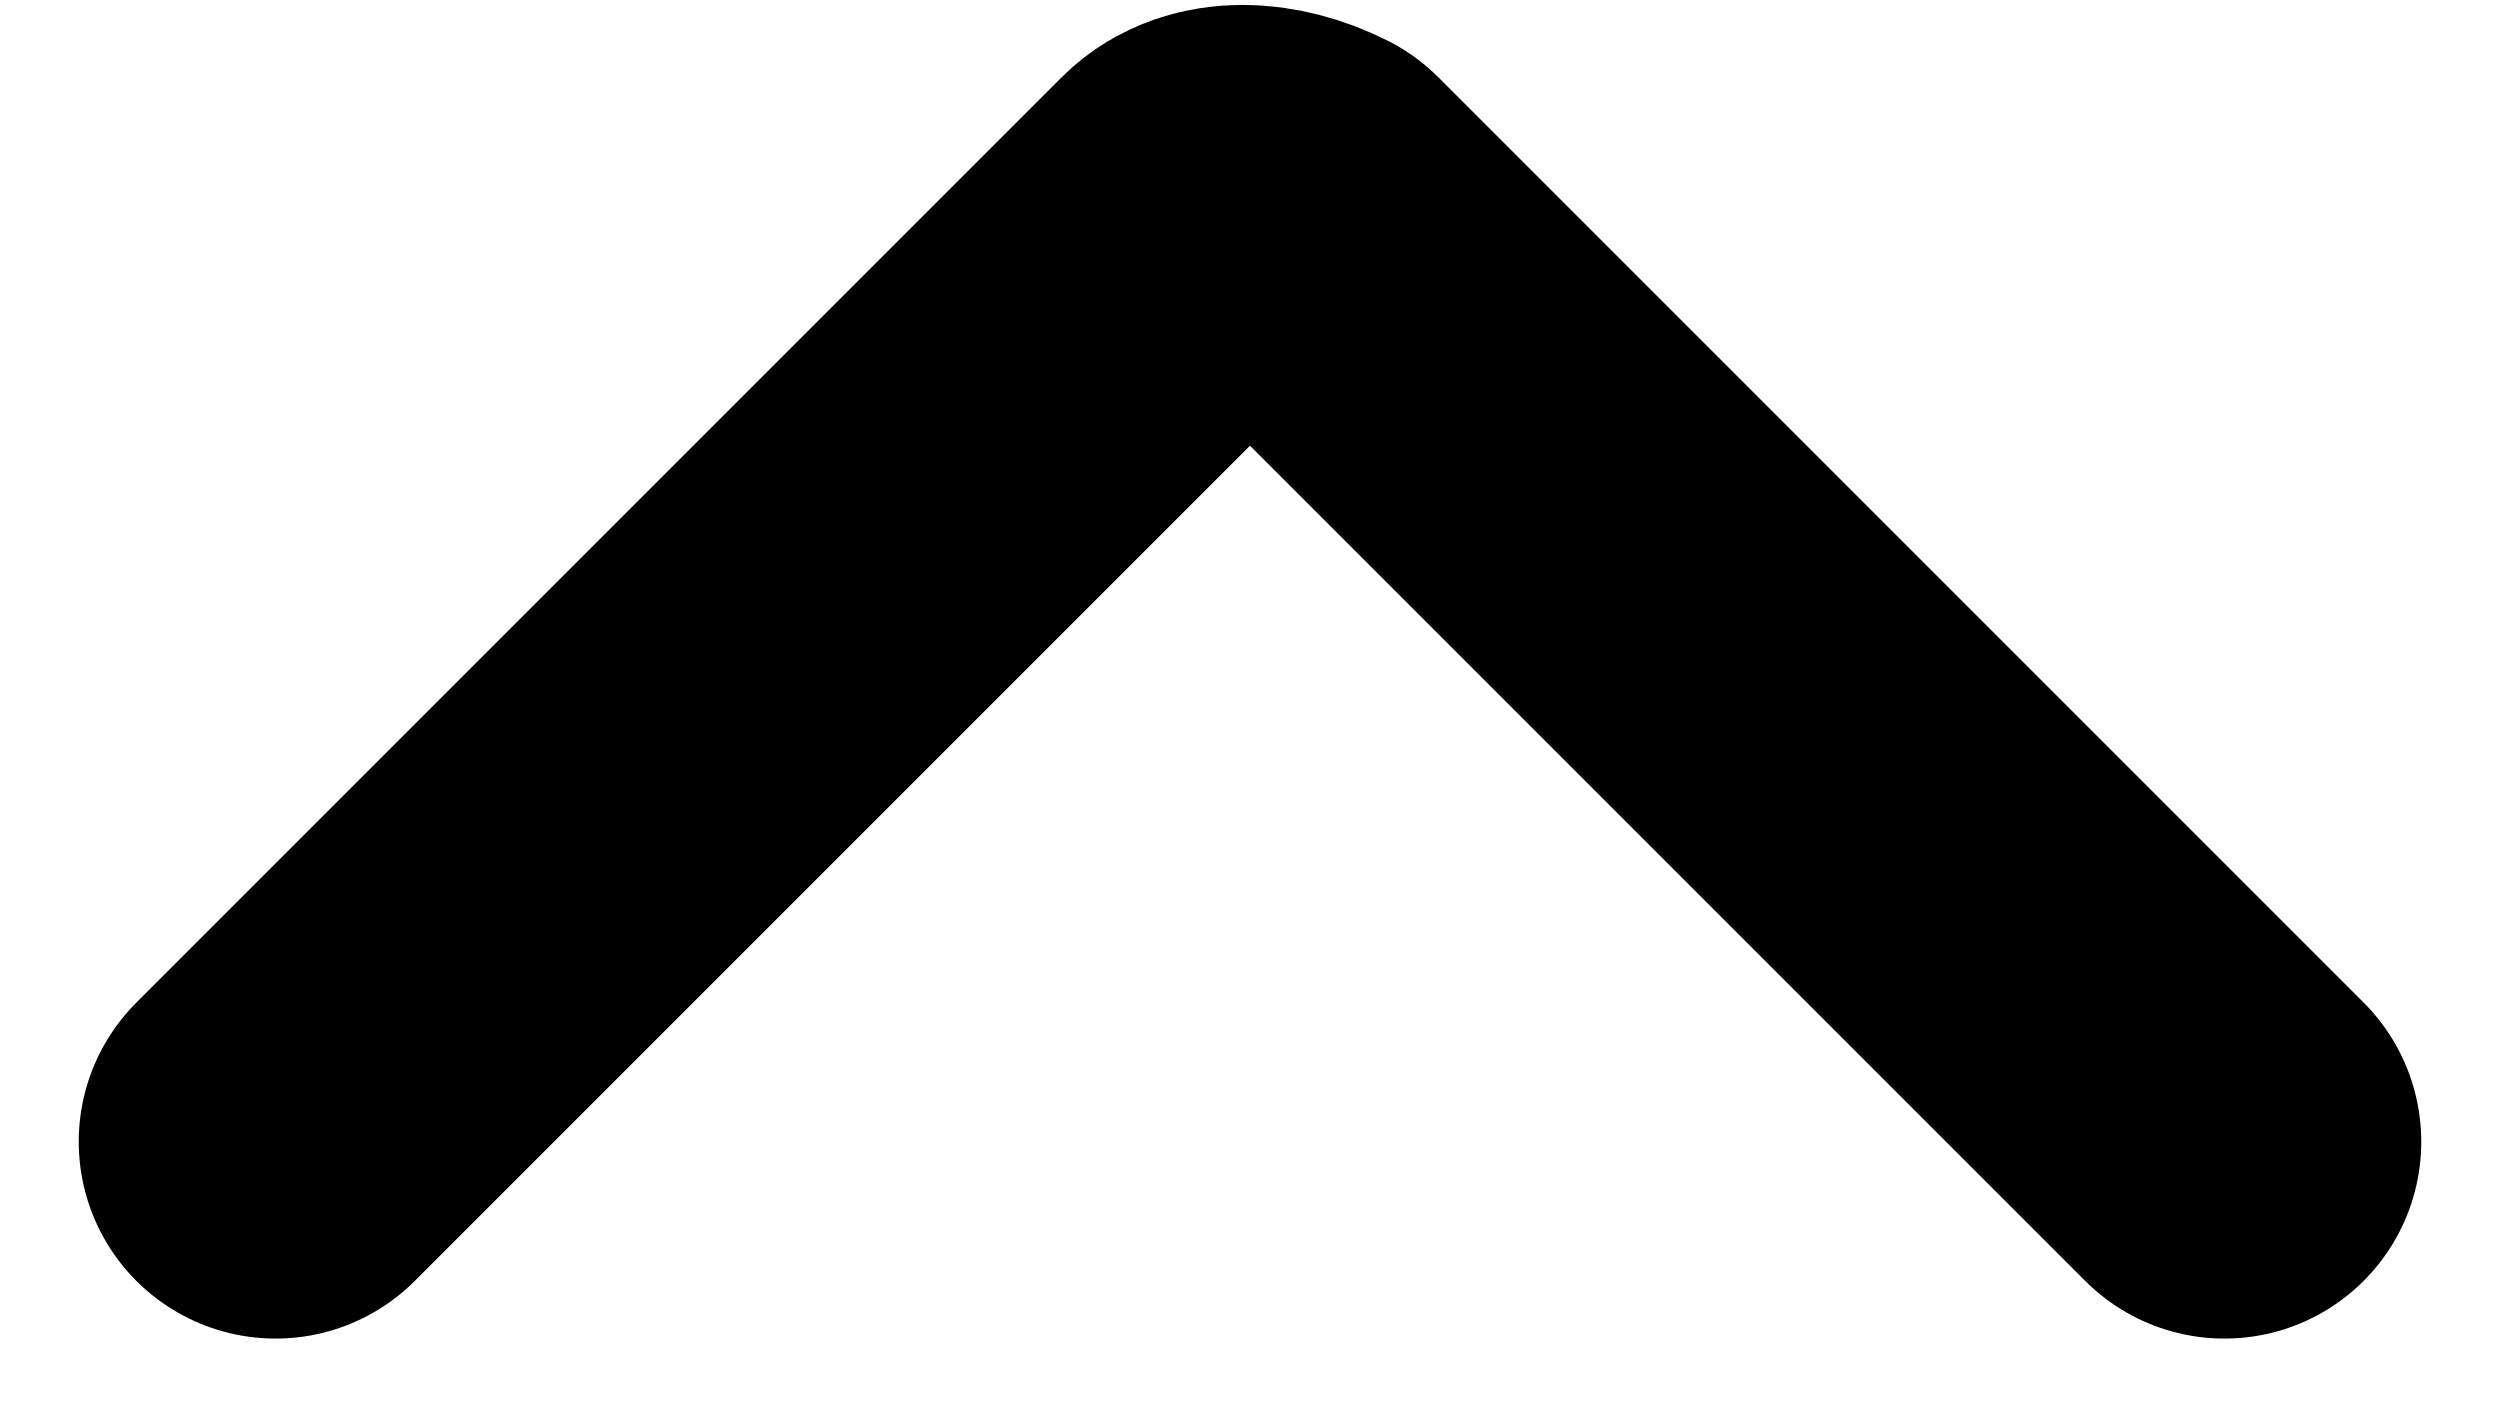
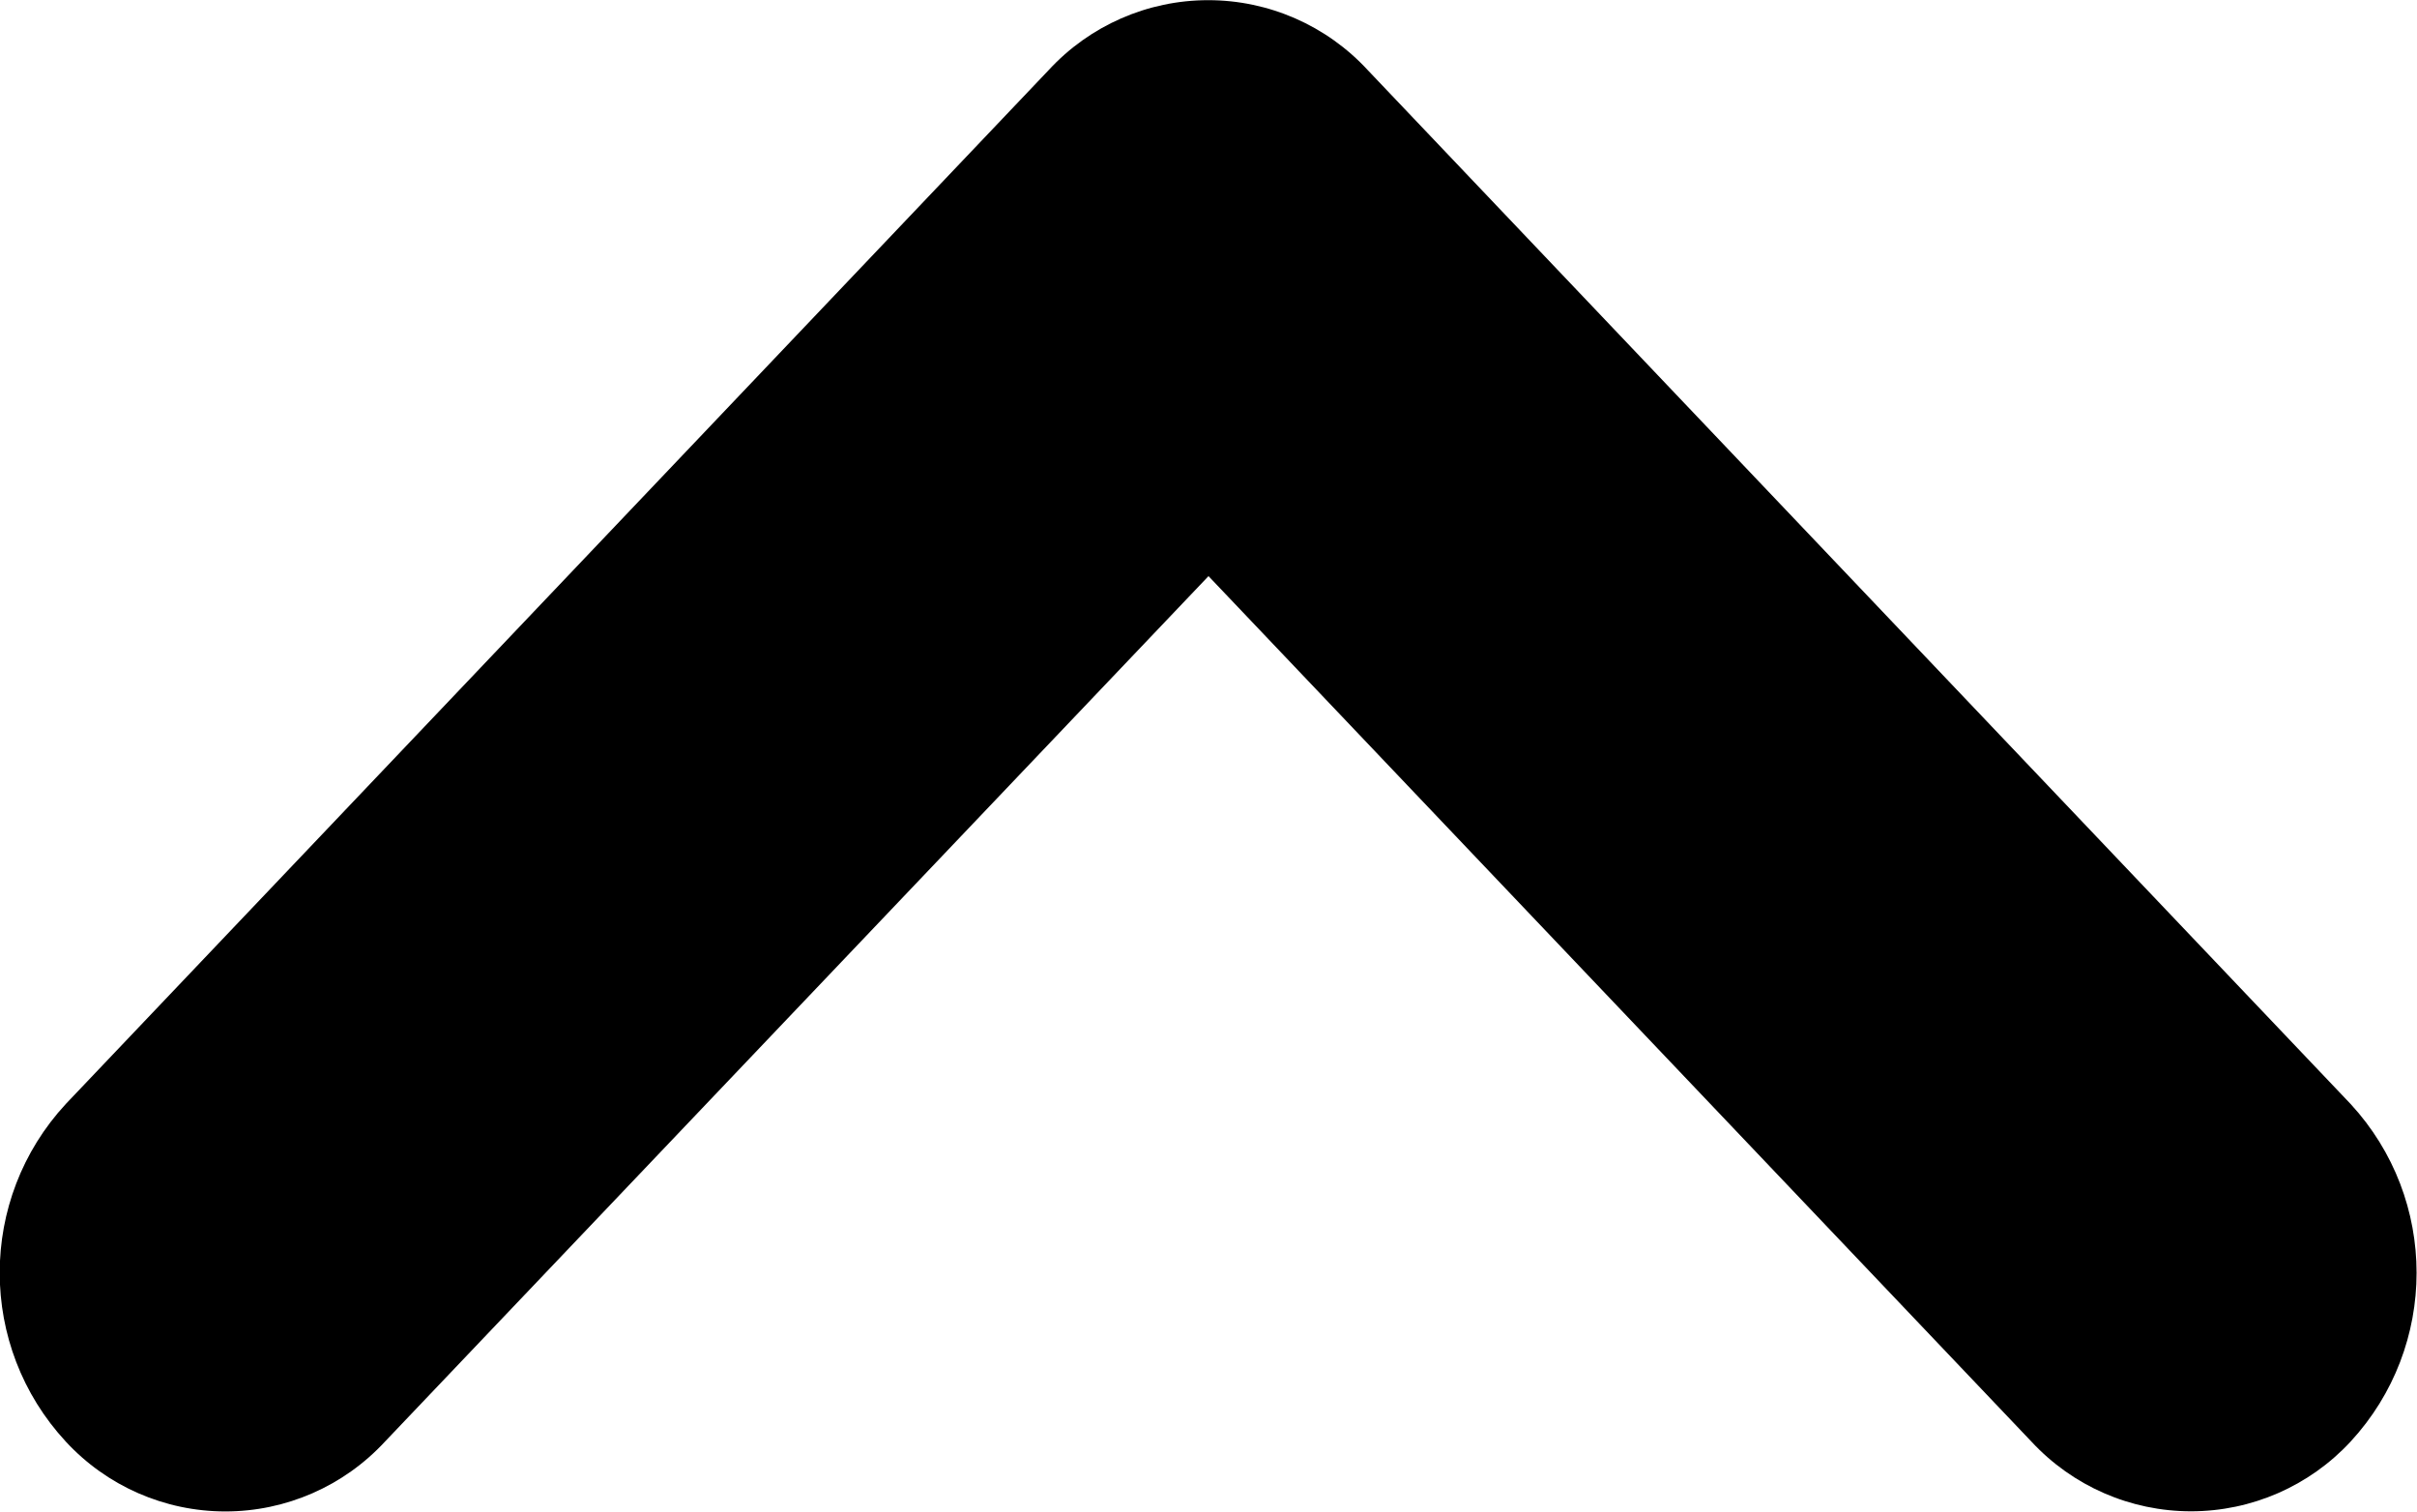
- <svg xmlns="http://www.w3.org/2000/svg" version="1.1" id="Слой_1" x="0px" y="0px" viewBox="0 0 12.7 7.2" style="enable-background:new 0 0 12.7 7.2;" xml:space="preserve">
-   <style type="text/css">
- 	.st0{fill:none;stroke:#000000;stroke-width:2;stroke-linecap:round;stroke-linejoin:round;}
- </style>
-   <path id="arrow-down-1" class="st0" d="M1.4,5.8l4.7-4.7C6.2,1,6.4,1,6.6,1.1c0,0,0,0,0,0l4.7,4.7" />
+ <svg xmlns="http://www.w3.org/2000/svg" version="1.1" id="Layer_1" x="0" y="0" viewBox="0 0 8 5.004" xml:space="preserve">
+   <path id="arrow_копия_2" fill="currentColor" d="M4.527.232L7.78 3.654a.824.824 0 010 1.118.72.72 0 01-1.056 0L4 1.907 1.274 4.772a.719.719 0 01-1.056 0 .823.823 0 010-1.118L3.471.232a.718.718 0 011.056 0z" />
</svg>
